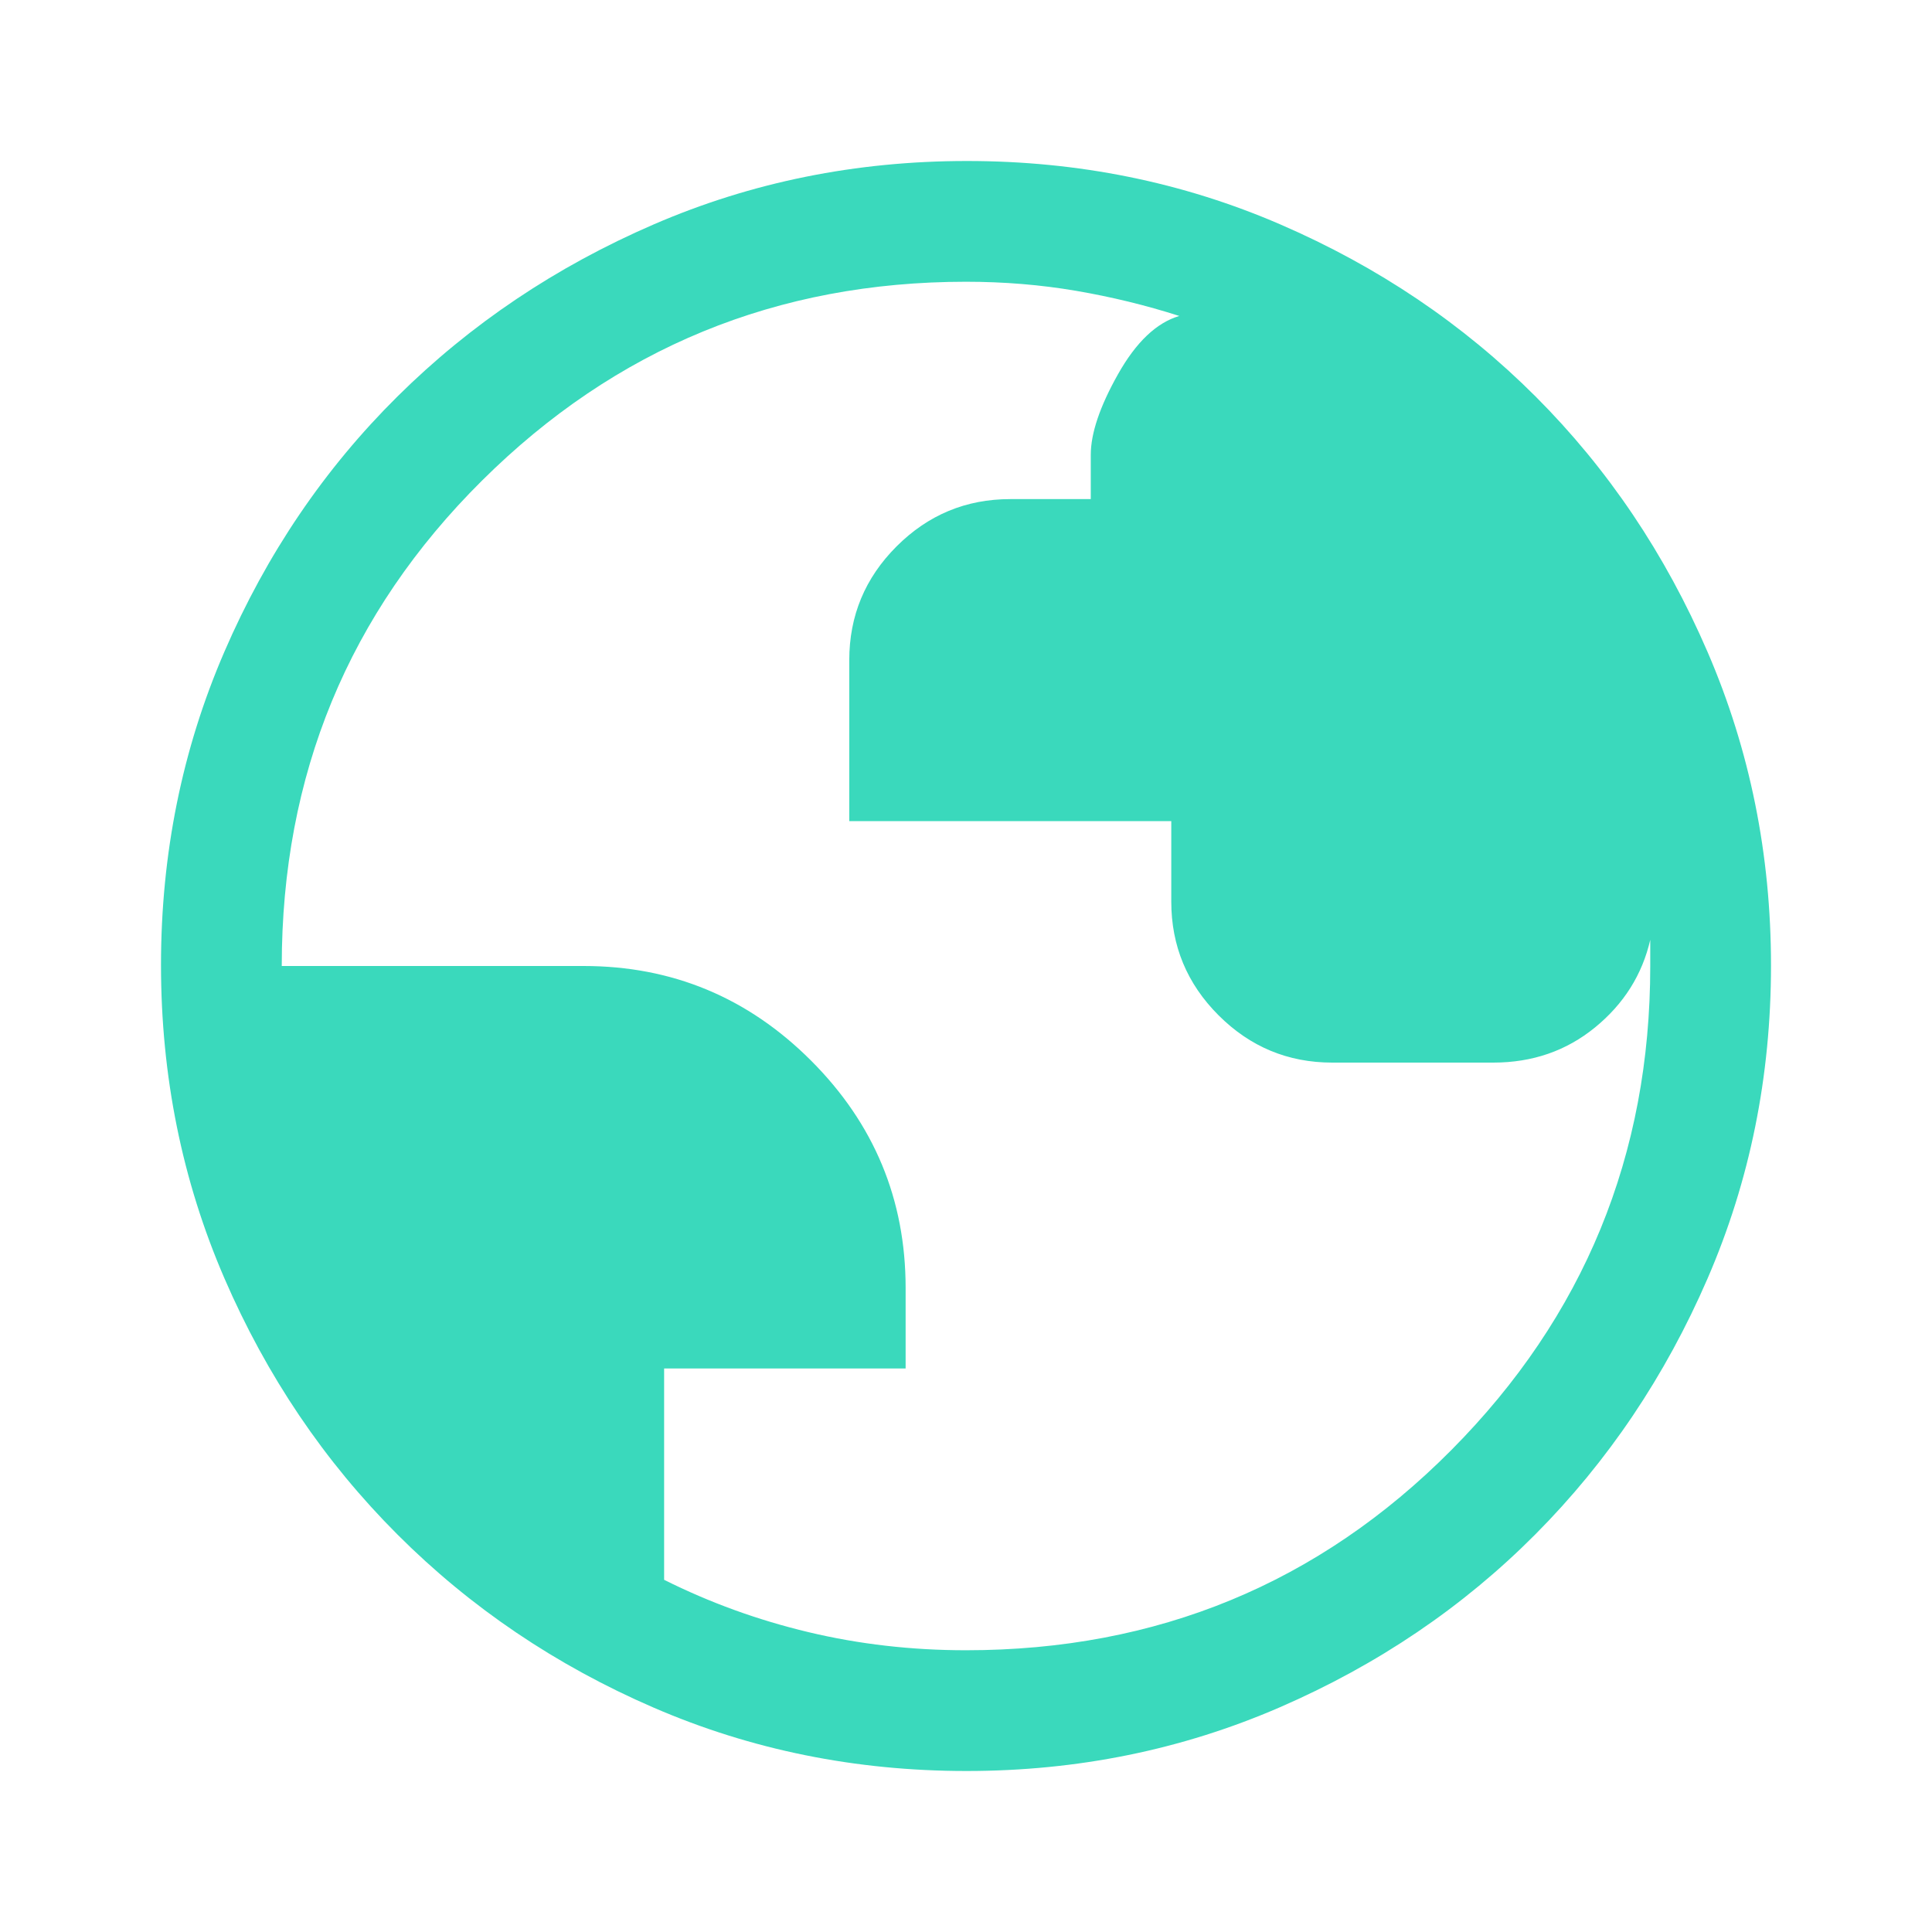
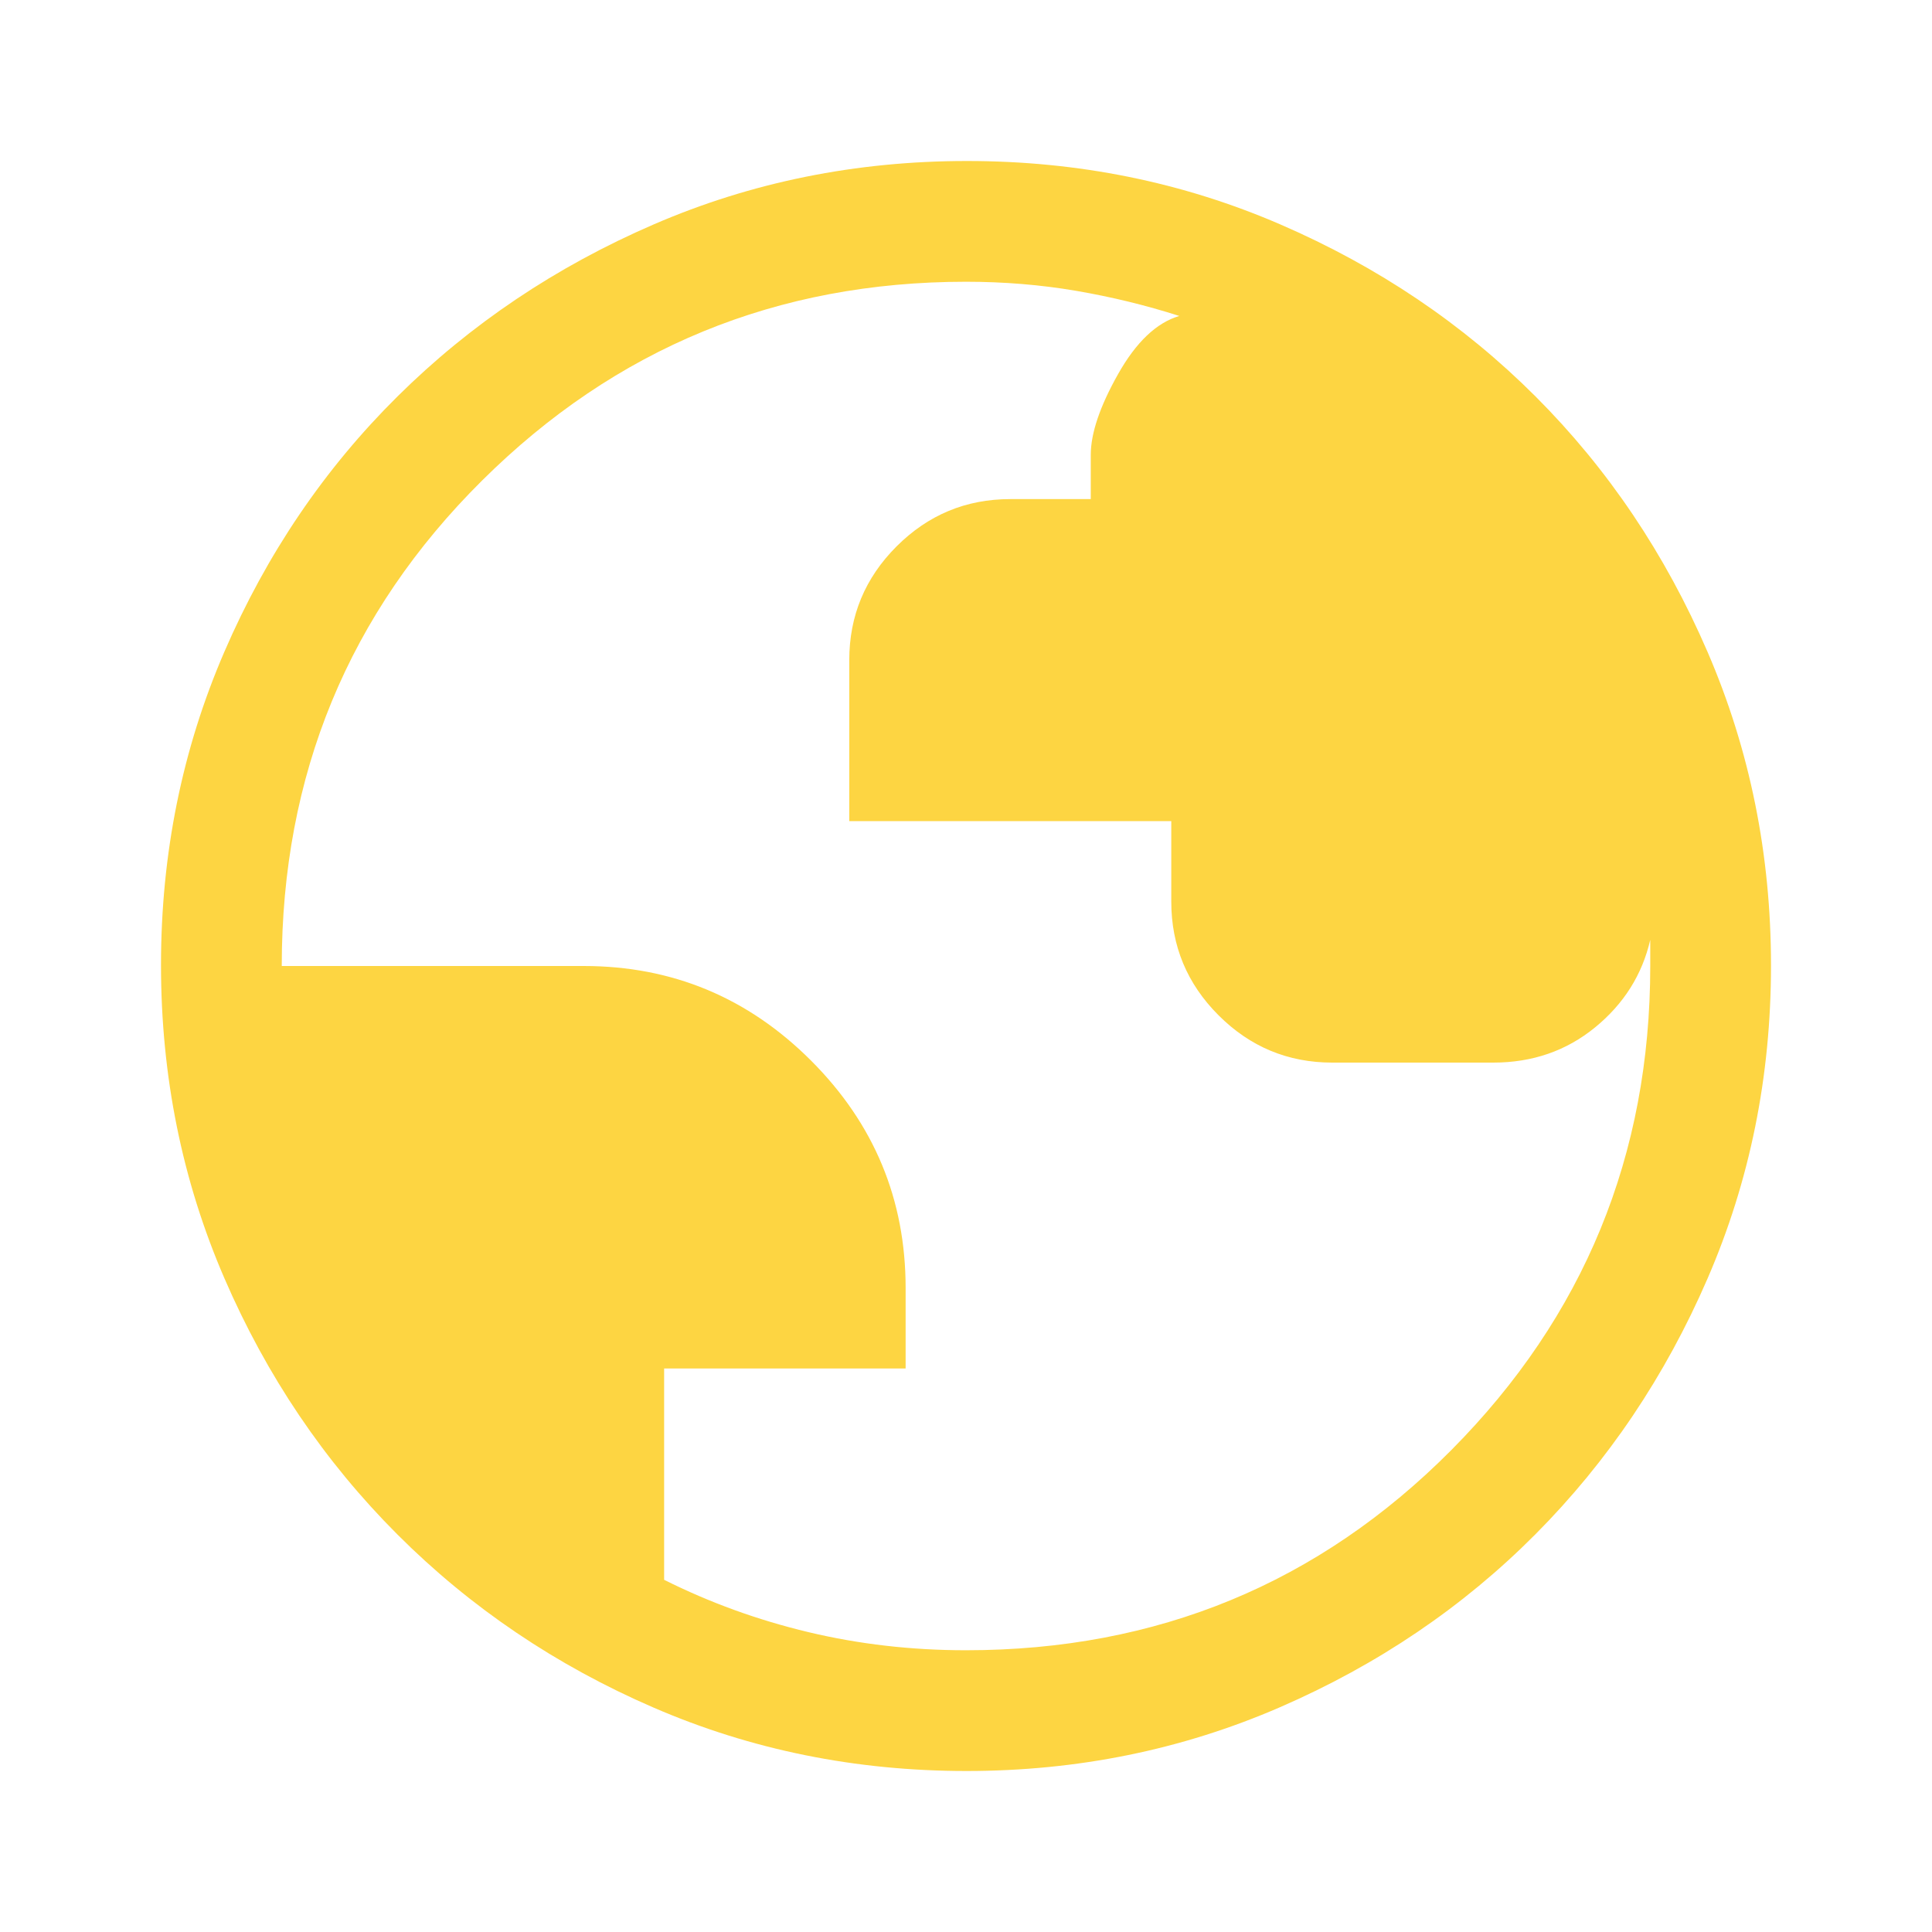
- <svg xmlns="http://www.w3.org/2000/svg" height="48" viewBox="0 -960 960 960" width="48" fill="#3ad9bc">
+ <svg xmlns="http://www.w3.org/2000/svg" height="48" viewBox="0 -960 960 960" width="48" fill="#fdd542">
  <path d="M480.266-80q-82.734 0-155.5-31.5t-127.266-86q-54.5-54.5-86-127.341Q80-397.681 80-480.5q0-82.819 31.5-155.659Q143-709 197.5-763t127.341-85.5Q397.681-880 480.5-880q82.819 0 155.659 31.5Q709-817 763-763t85.5 127Q880-563 880-480.266q0 82.734-31.5 155.5T763-197.684q-54 54.316-127 86Q563-80 480.266-80ZM480-140q142.375 0 241.188-99.5Q820-339 820-480v-13q-6 26-27.405 43.5Q771.189-432 742-432h-80q-33 0-56.5-23.5T582-512v-40H422v-80q0-33 23.5-56.5T502-712h40v-22q0-16 13.5-40t30.5-29q-25-8-51.357-12.5T480-820q-141 0-240.5 98.812Q140-622.375 140-480h150q66 0 113 47t47 113v40H330v105q34 17 71.7 26t78.3 9Z" />
</svg>
